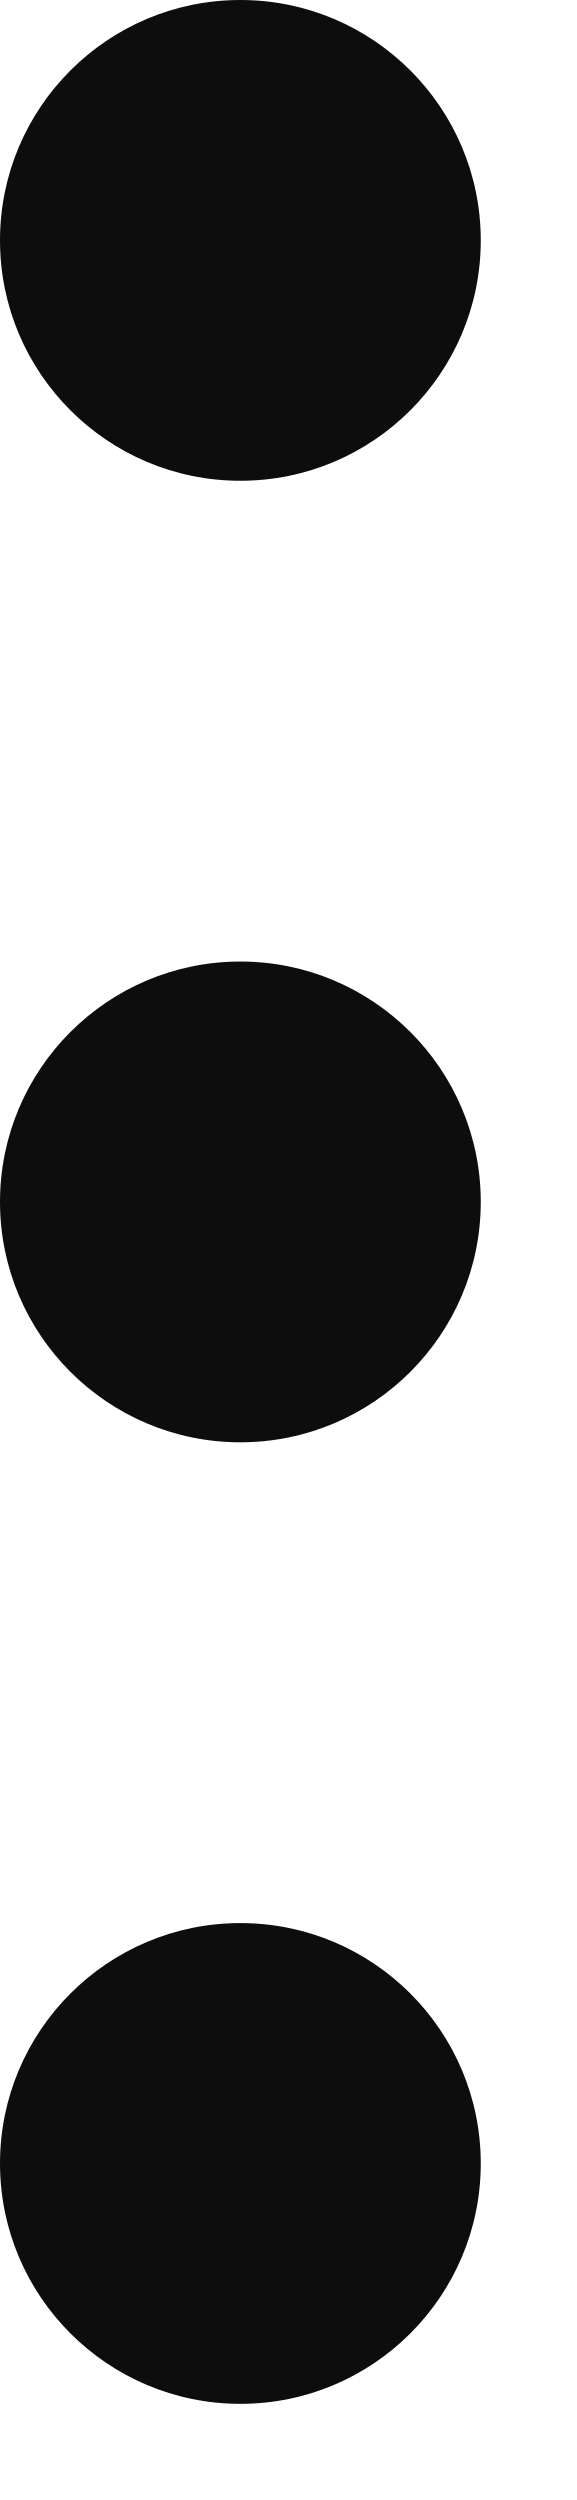
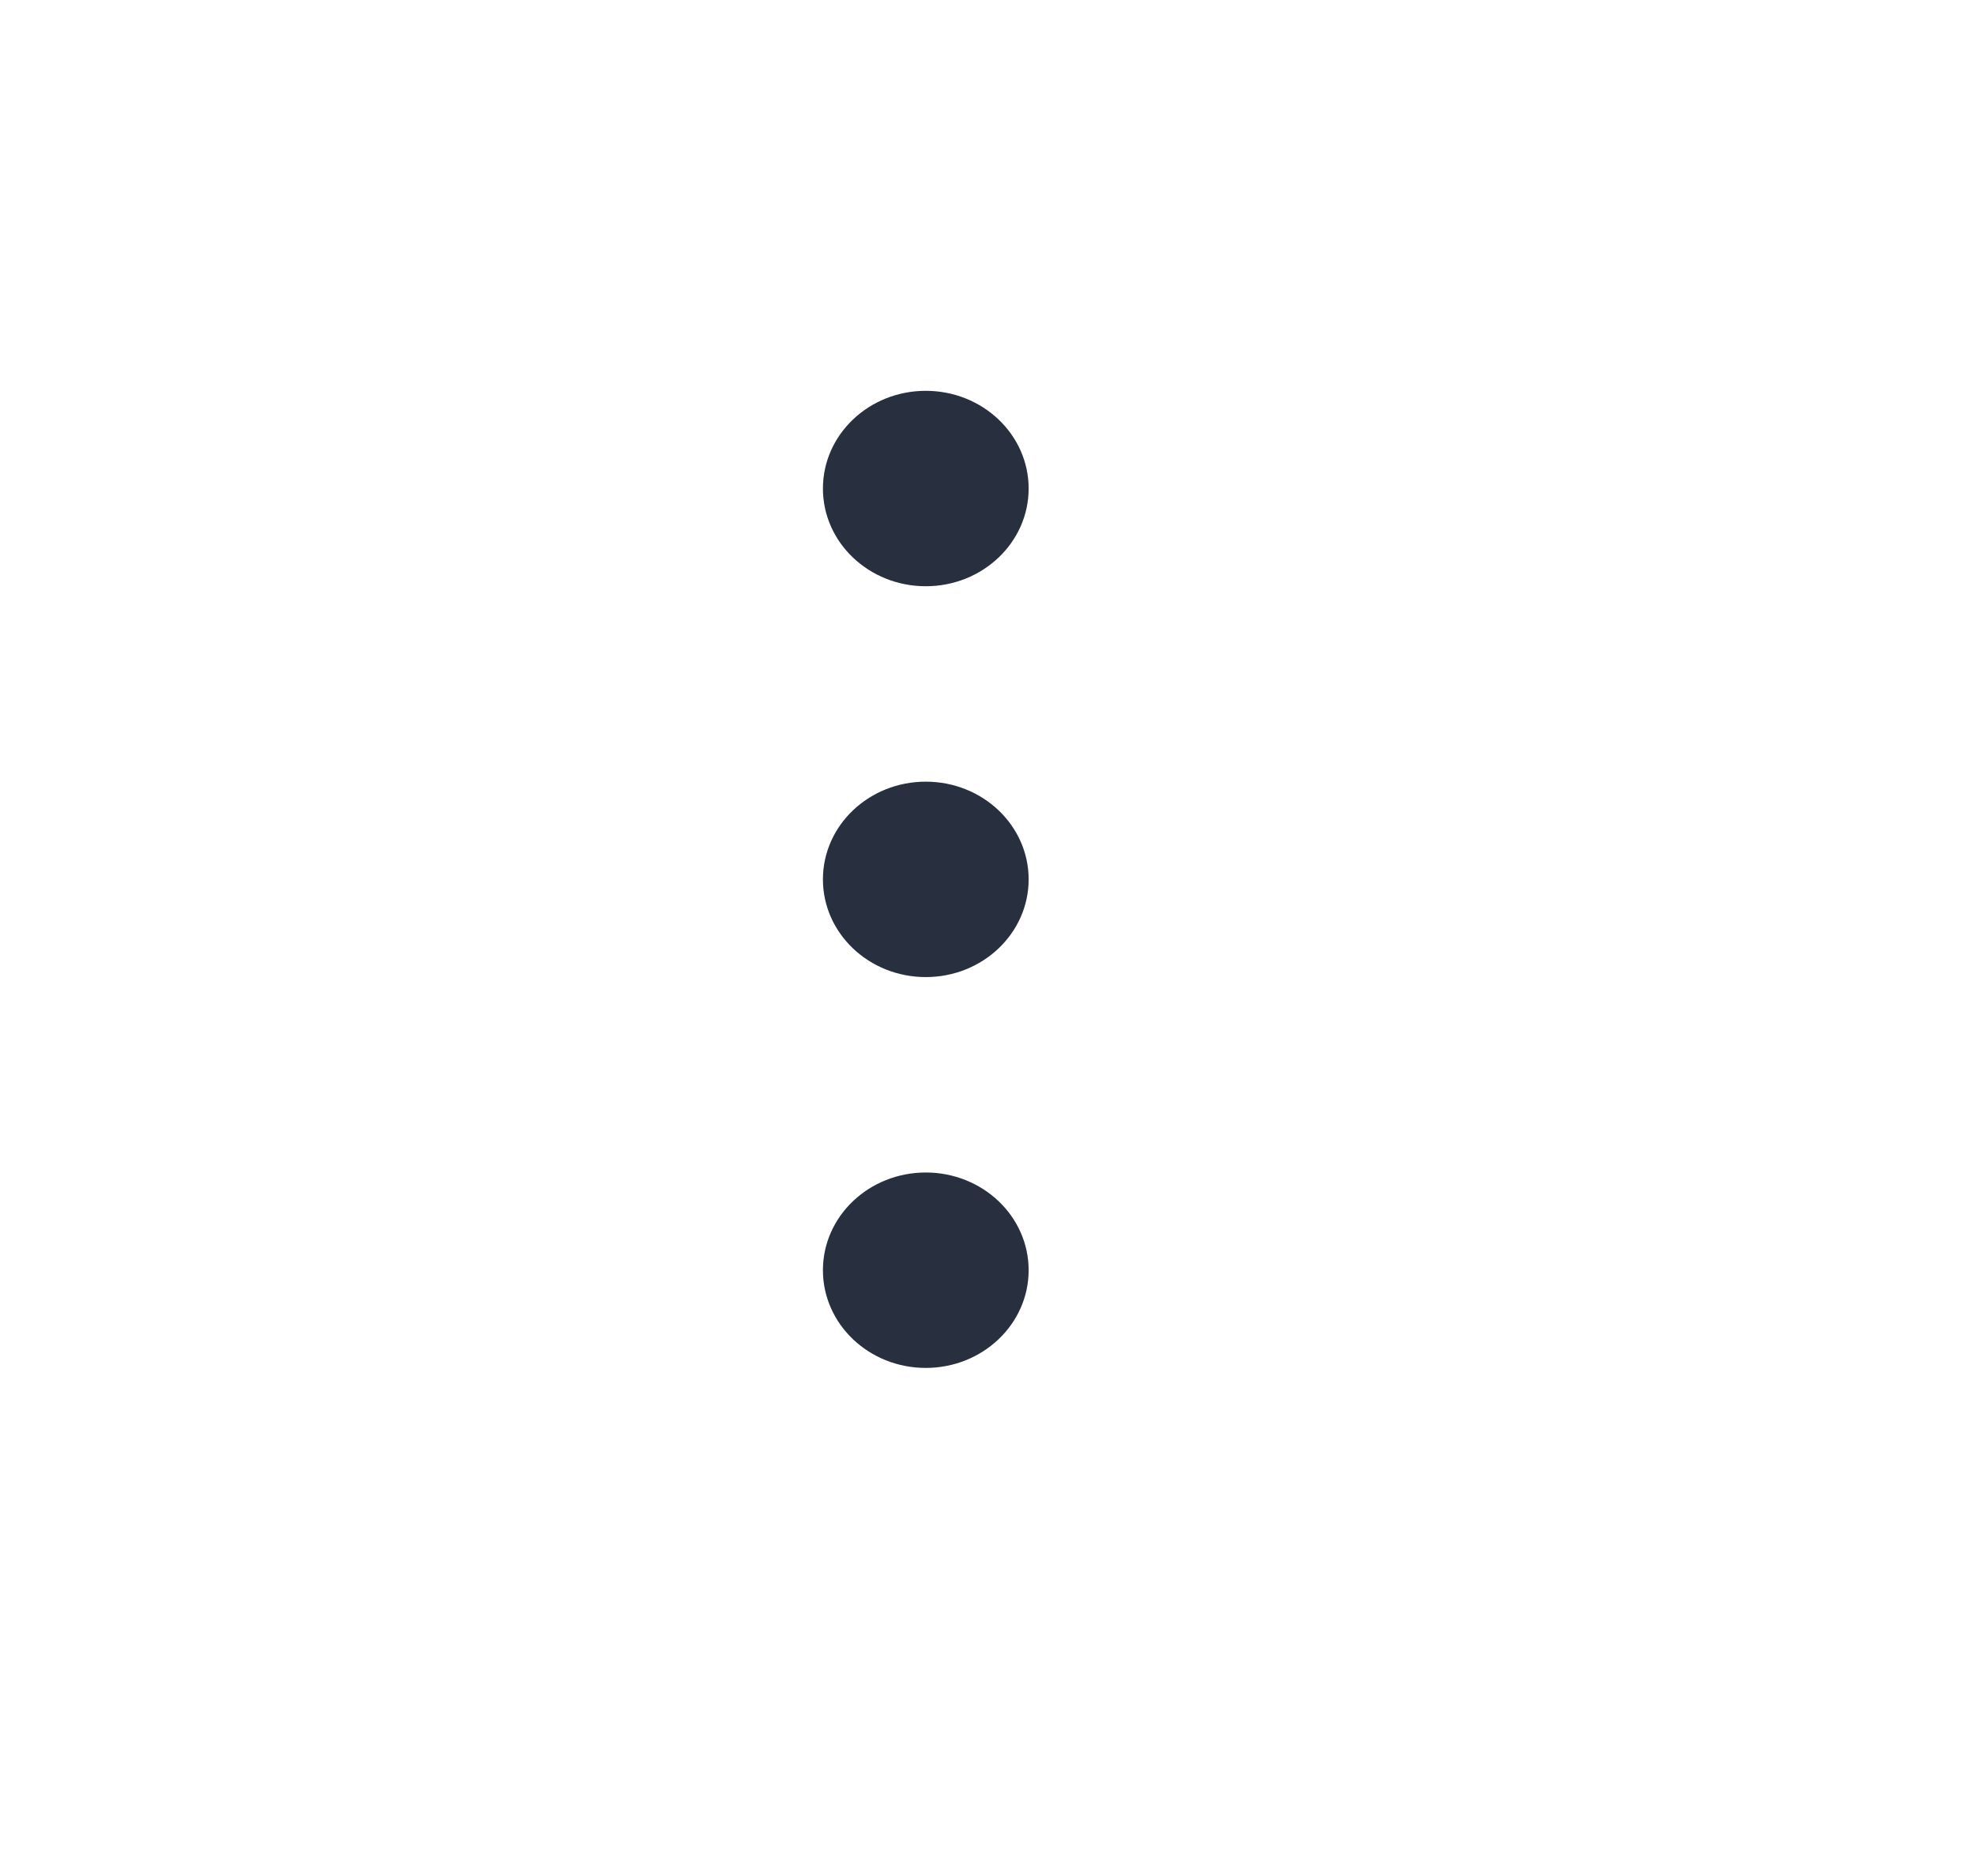
- <svg xmlns="http://www.w3.org/2000/svg" width="3" height="13" viewBox="0 0 3 13" fill="none">
-   <path fill-rule="evenodd" clip-rule="evenodd" d="M0 1.25C0 0.56 0.56 0 1.25 0C1.94 0 2.5 0.56 2.5 1.25C2.5 1.94 1.94 2.5 1.25 2.5C0.56 2.5 0 1.94 0 1.25ZM0 6.25C0 5.56 0.56 5 1.25 5C1.94 5 2.5 5.56 2.5 6.25C2.5 6.94 1.94 7.5 1.25 7.5C0.56 7.5 0 6.94 0 6.25ZM1.25 10C0.56 10 0 10.56 0 11.25C0 11.94 0.56 12.5 1.25 12.5C1.94 12.5 2.5 11.94 2.5 11.25C2.5 10.56 1.94 10 1.25 10Z" fill="#0D0D0D" />
+ <svg xmlns="http://www.w3.org/2000/svg" width="100" height="95" viewBox="0 0 100 95" fill="none">
+   <path fill-rule="evenodd" clip-rule="evenodd" d="M41.667 24.739C41.667 22.007 43.998 19.791 46.875 19.791C49.751 19.791 52.083 22.007 52.083 24.739C52.083 27.472 49.751 29.687 46.875 29.687C43.998 29.687 41.667 27.472 41.667 24.739ZM41.667 44.531C41.667 41.798 43.998 39.583 46.875 39.583C49.751 39.583 52.083 41.798 52.083 44.531C52.083 47.264 49.751 49.479 46.875 49.479C43.998 49.479 41.667 47.264 41.667 44.531ZM46.875 59.375C43.998 59.375 41.667 61.59 41.667 64.323C41.667 67.055 43.998 69.271 46.875 69.271C49.751 69.271 52.083 67.055 52.083 64.323C52.083 61.59 49.751 59.375 46.875 59.375Z" fill="#28303F" />
</svg>
